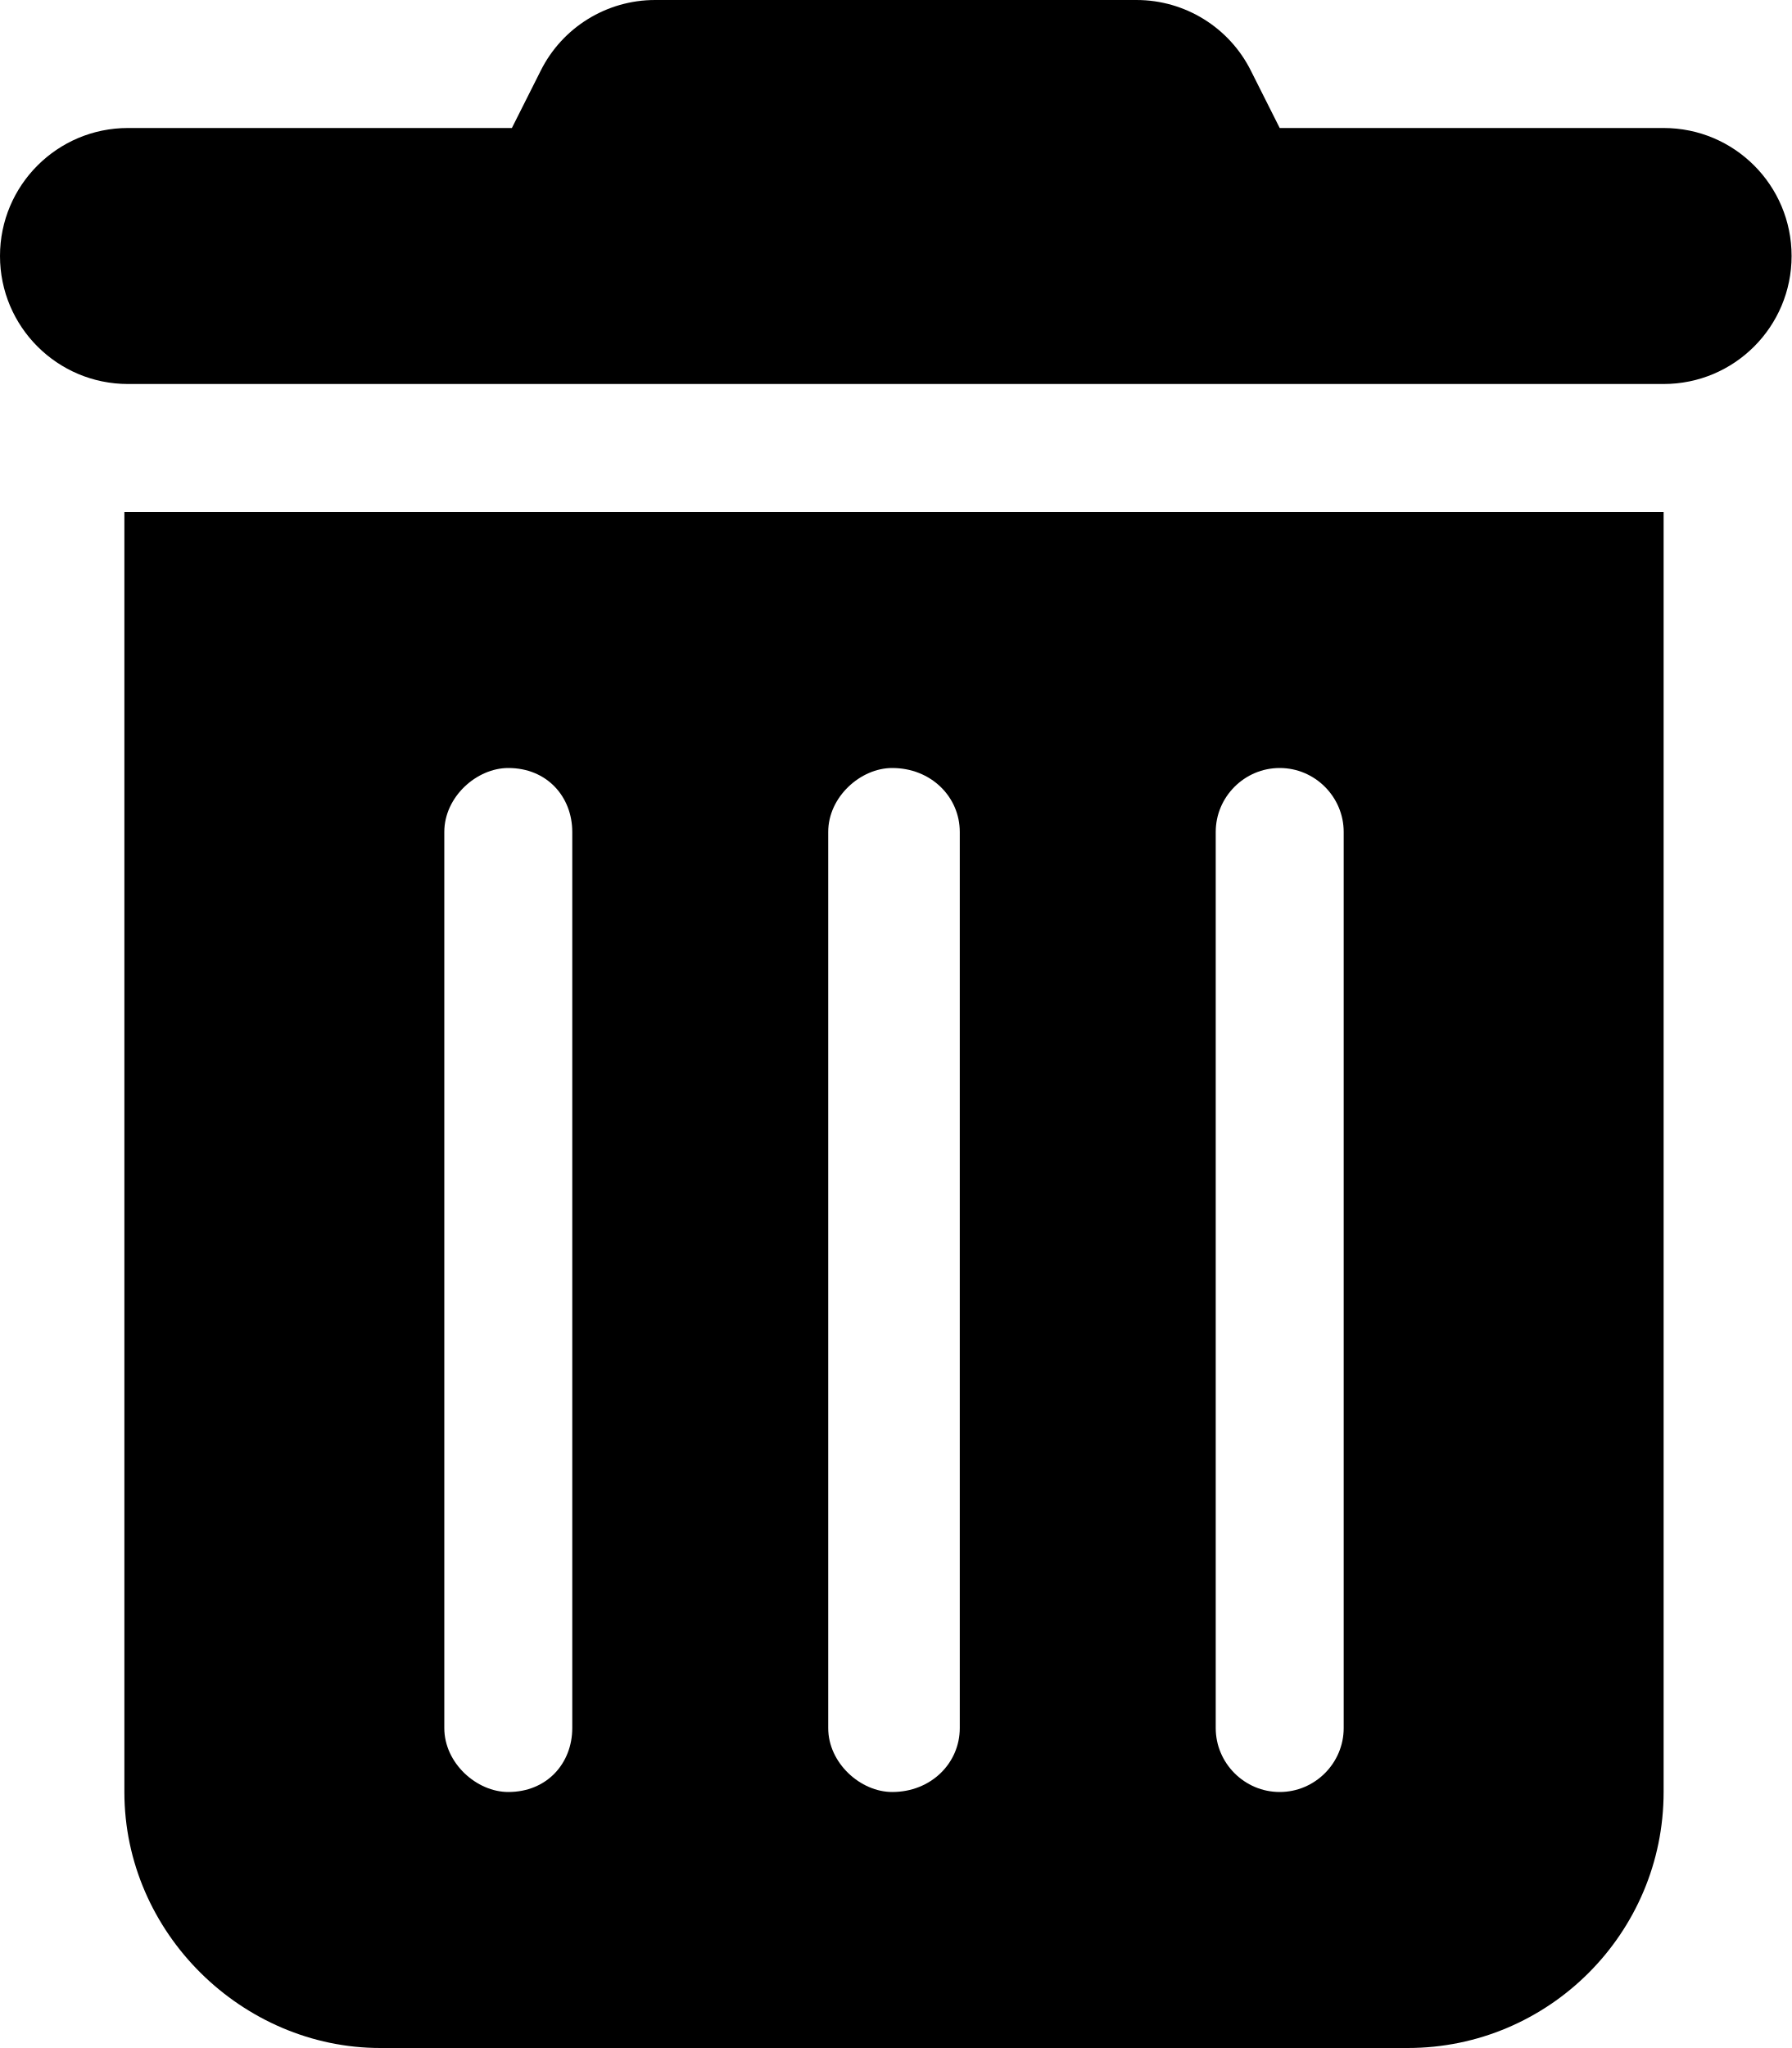
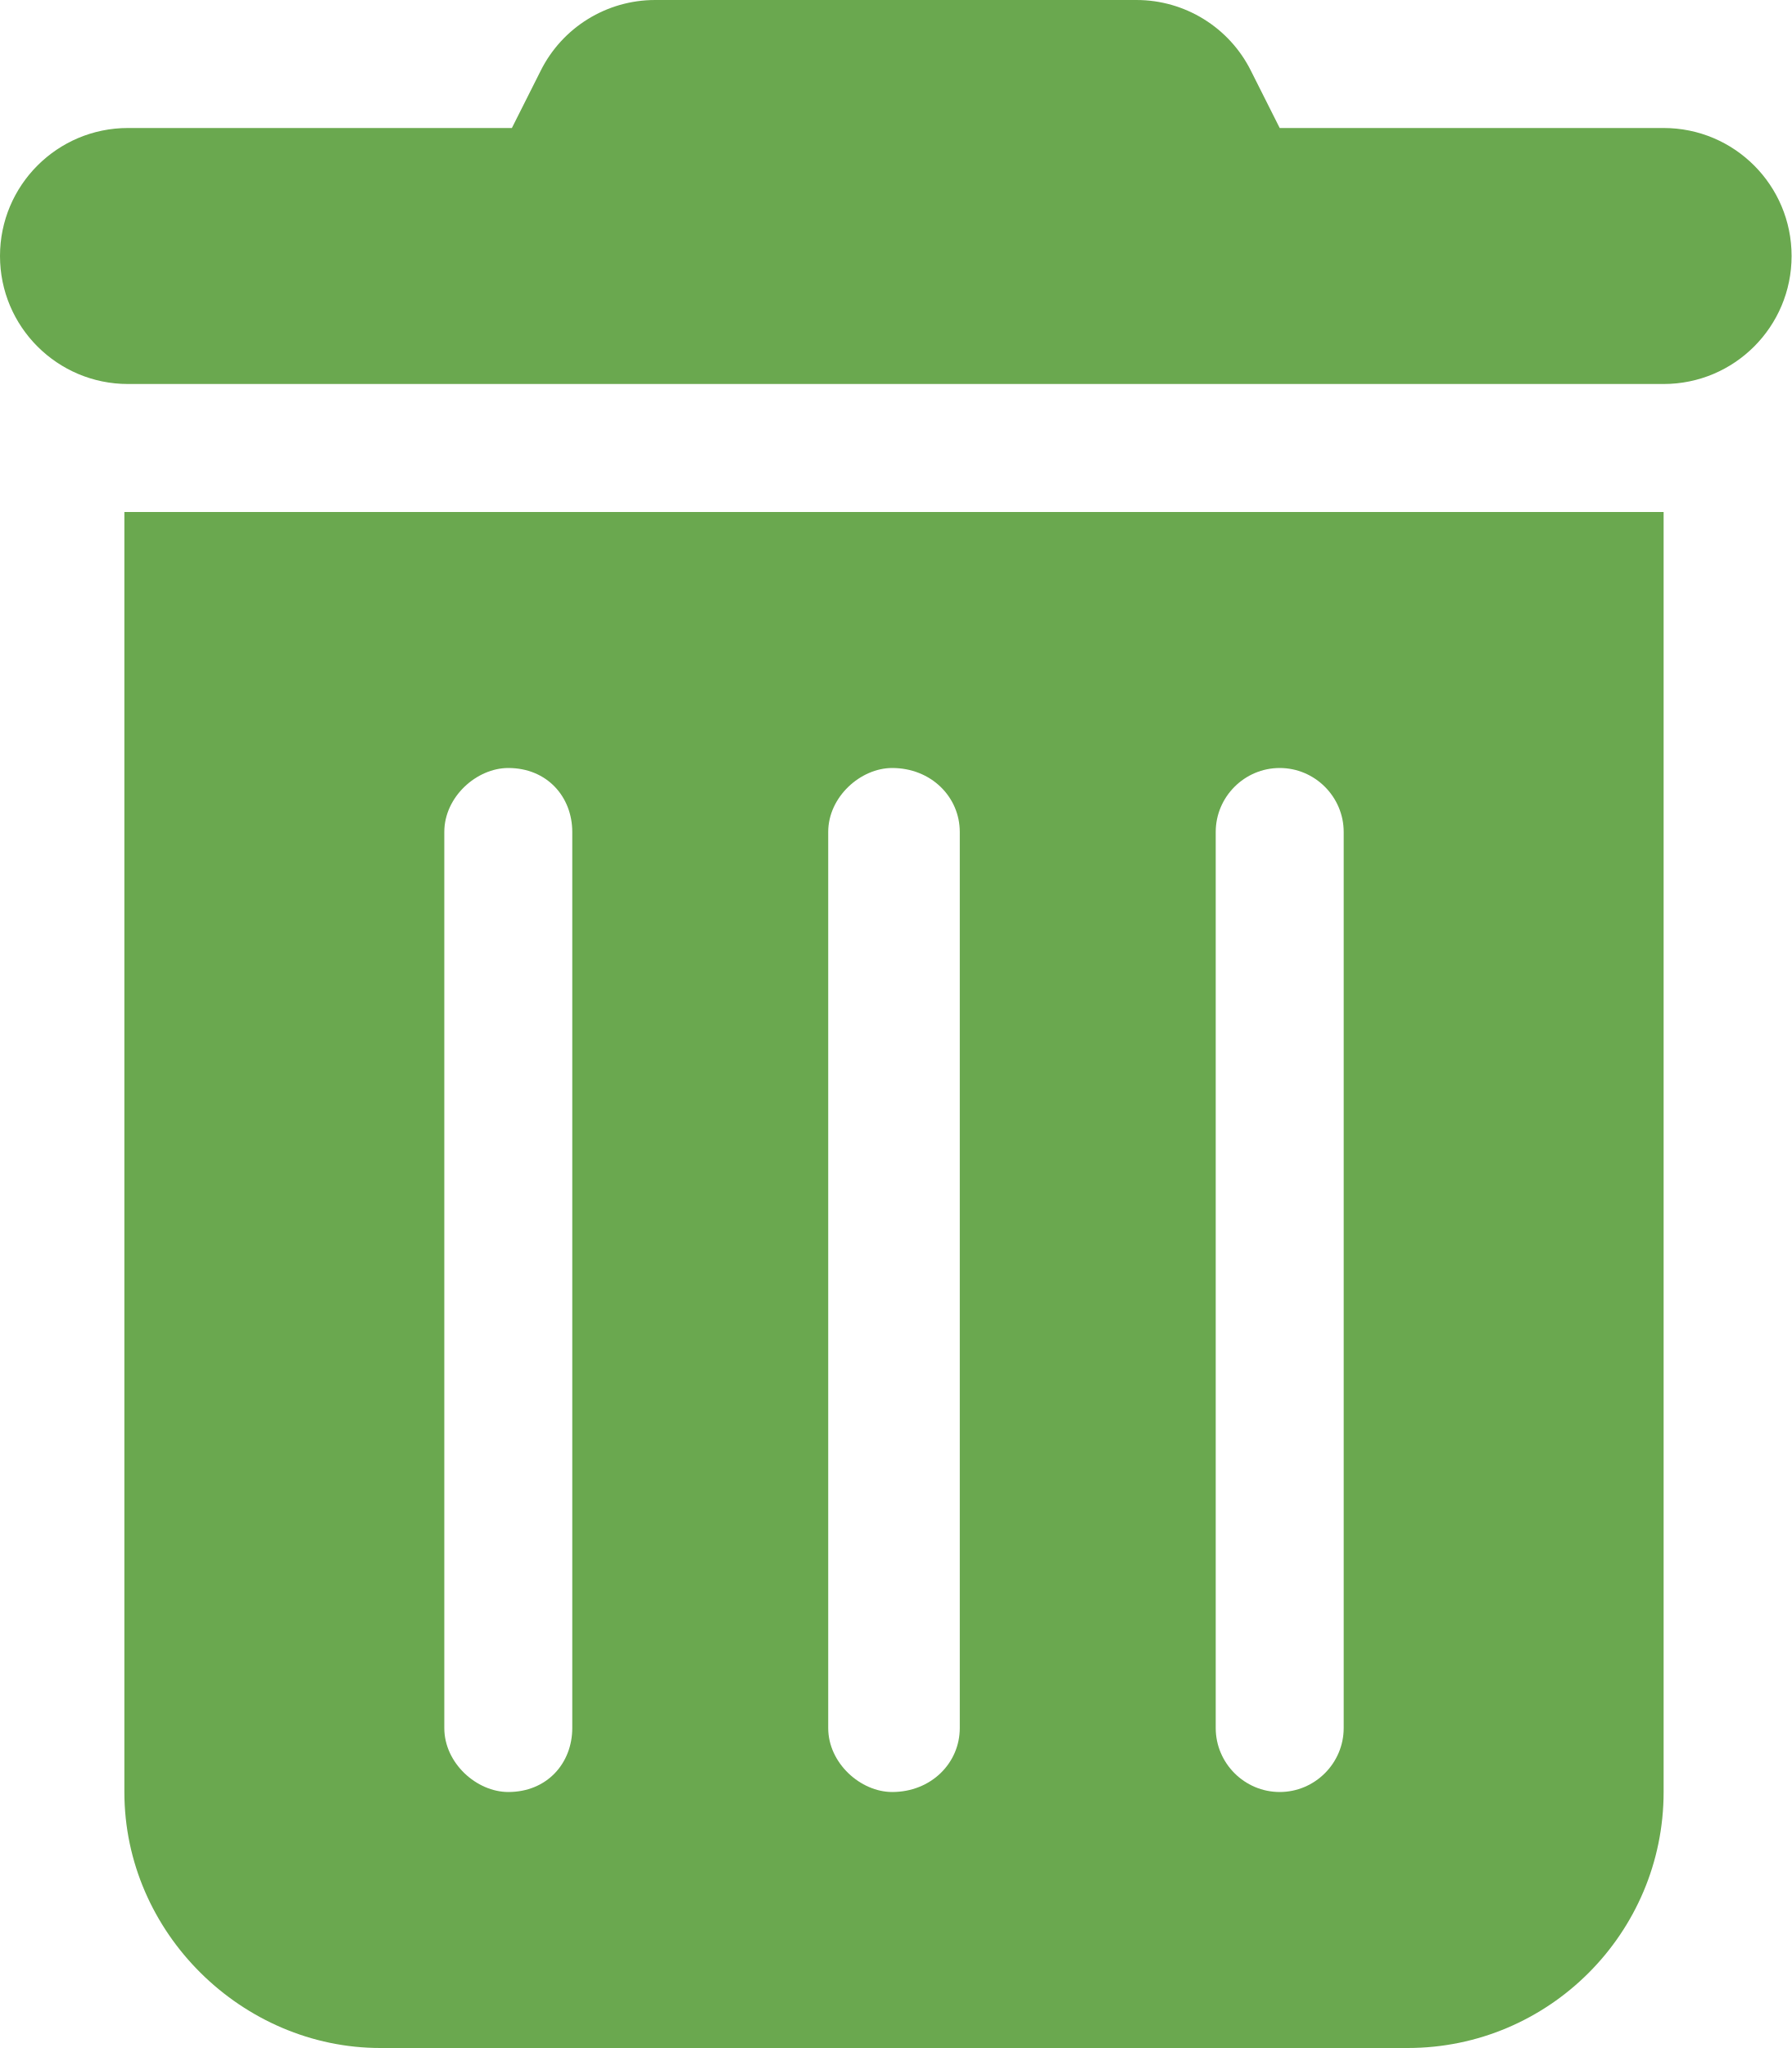
- <svg xmlns="http://www.w3.org/2000/svg" version="1.1" id="Capa_1" x="0px" y="0px" width="595.279px" height="680.32px" viewBox="0 80.785 595.279 680.32" enable-background="new 0 80.785 595.279 680.32" xml:space="preserve">
+ <svg xmlns="http://www.w3.org/2000/svg" version="1.1" id="Capa_1" fill="#6aa84f" x="0px" y="0px" width="595.279px" height="680.32px" viewBox="0 80.785 595.279 680.32" enable-background="new 0 80.785 595.279 680.32" xml:space="preserve">
  <path d="M179.647,104.291c7.176-14.406,21.925-23.505,38.003-23.505h159.981c16.077,0,30.826,9.099,38.002,23.505l9.566,19.014  H552.76c23.519,0,42.52,19.041,42.52,42.521c0,23.479-19.001,42.52-42.52,42.52H42.52c-23.479,0-42.52-19.041-42.52-42.52  c0-23.479,19.041-42.521,42.52-42.521H170.08L179.647,104.291z M41.324,250.865H552.76v425.2c0,46.904-38.135,85.04-85.04,85.04  H126.365c-45.775,0-85.04-38.136-85.04-85.04V250.865z M147.624,357.165v297.64c0,11.693,10.763,21.261,21.26,21.261  c12.889,0,21.26-9.567,21.26-21.261v-297.64c0-11.693-8.371-21.26-21.26-21.26C158.387,335.905,147.624,345.472,147.624,357.165z   M275.184,357.165v297.64c0,11.693,10.764,21.261,21.261,21.261c12.889,0,22.455-9.567,22.455-21.261v-297.64  c0-11.693-9.566-21.26-22.455-21.26C285.948,335.905,275.184,345.472,275.184,357.165z M403.94,357.165v297.64  c0,11.693,9.567,21.261,21.26,21.261c11.693,0,21.261-9.567,21.261-21.261v-297.64c0-11.693-9.567-21.26-21.261-21.26  C413.507,335.905,403.94,345.472,403.94,357.165z" />
</svg>
